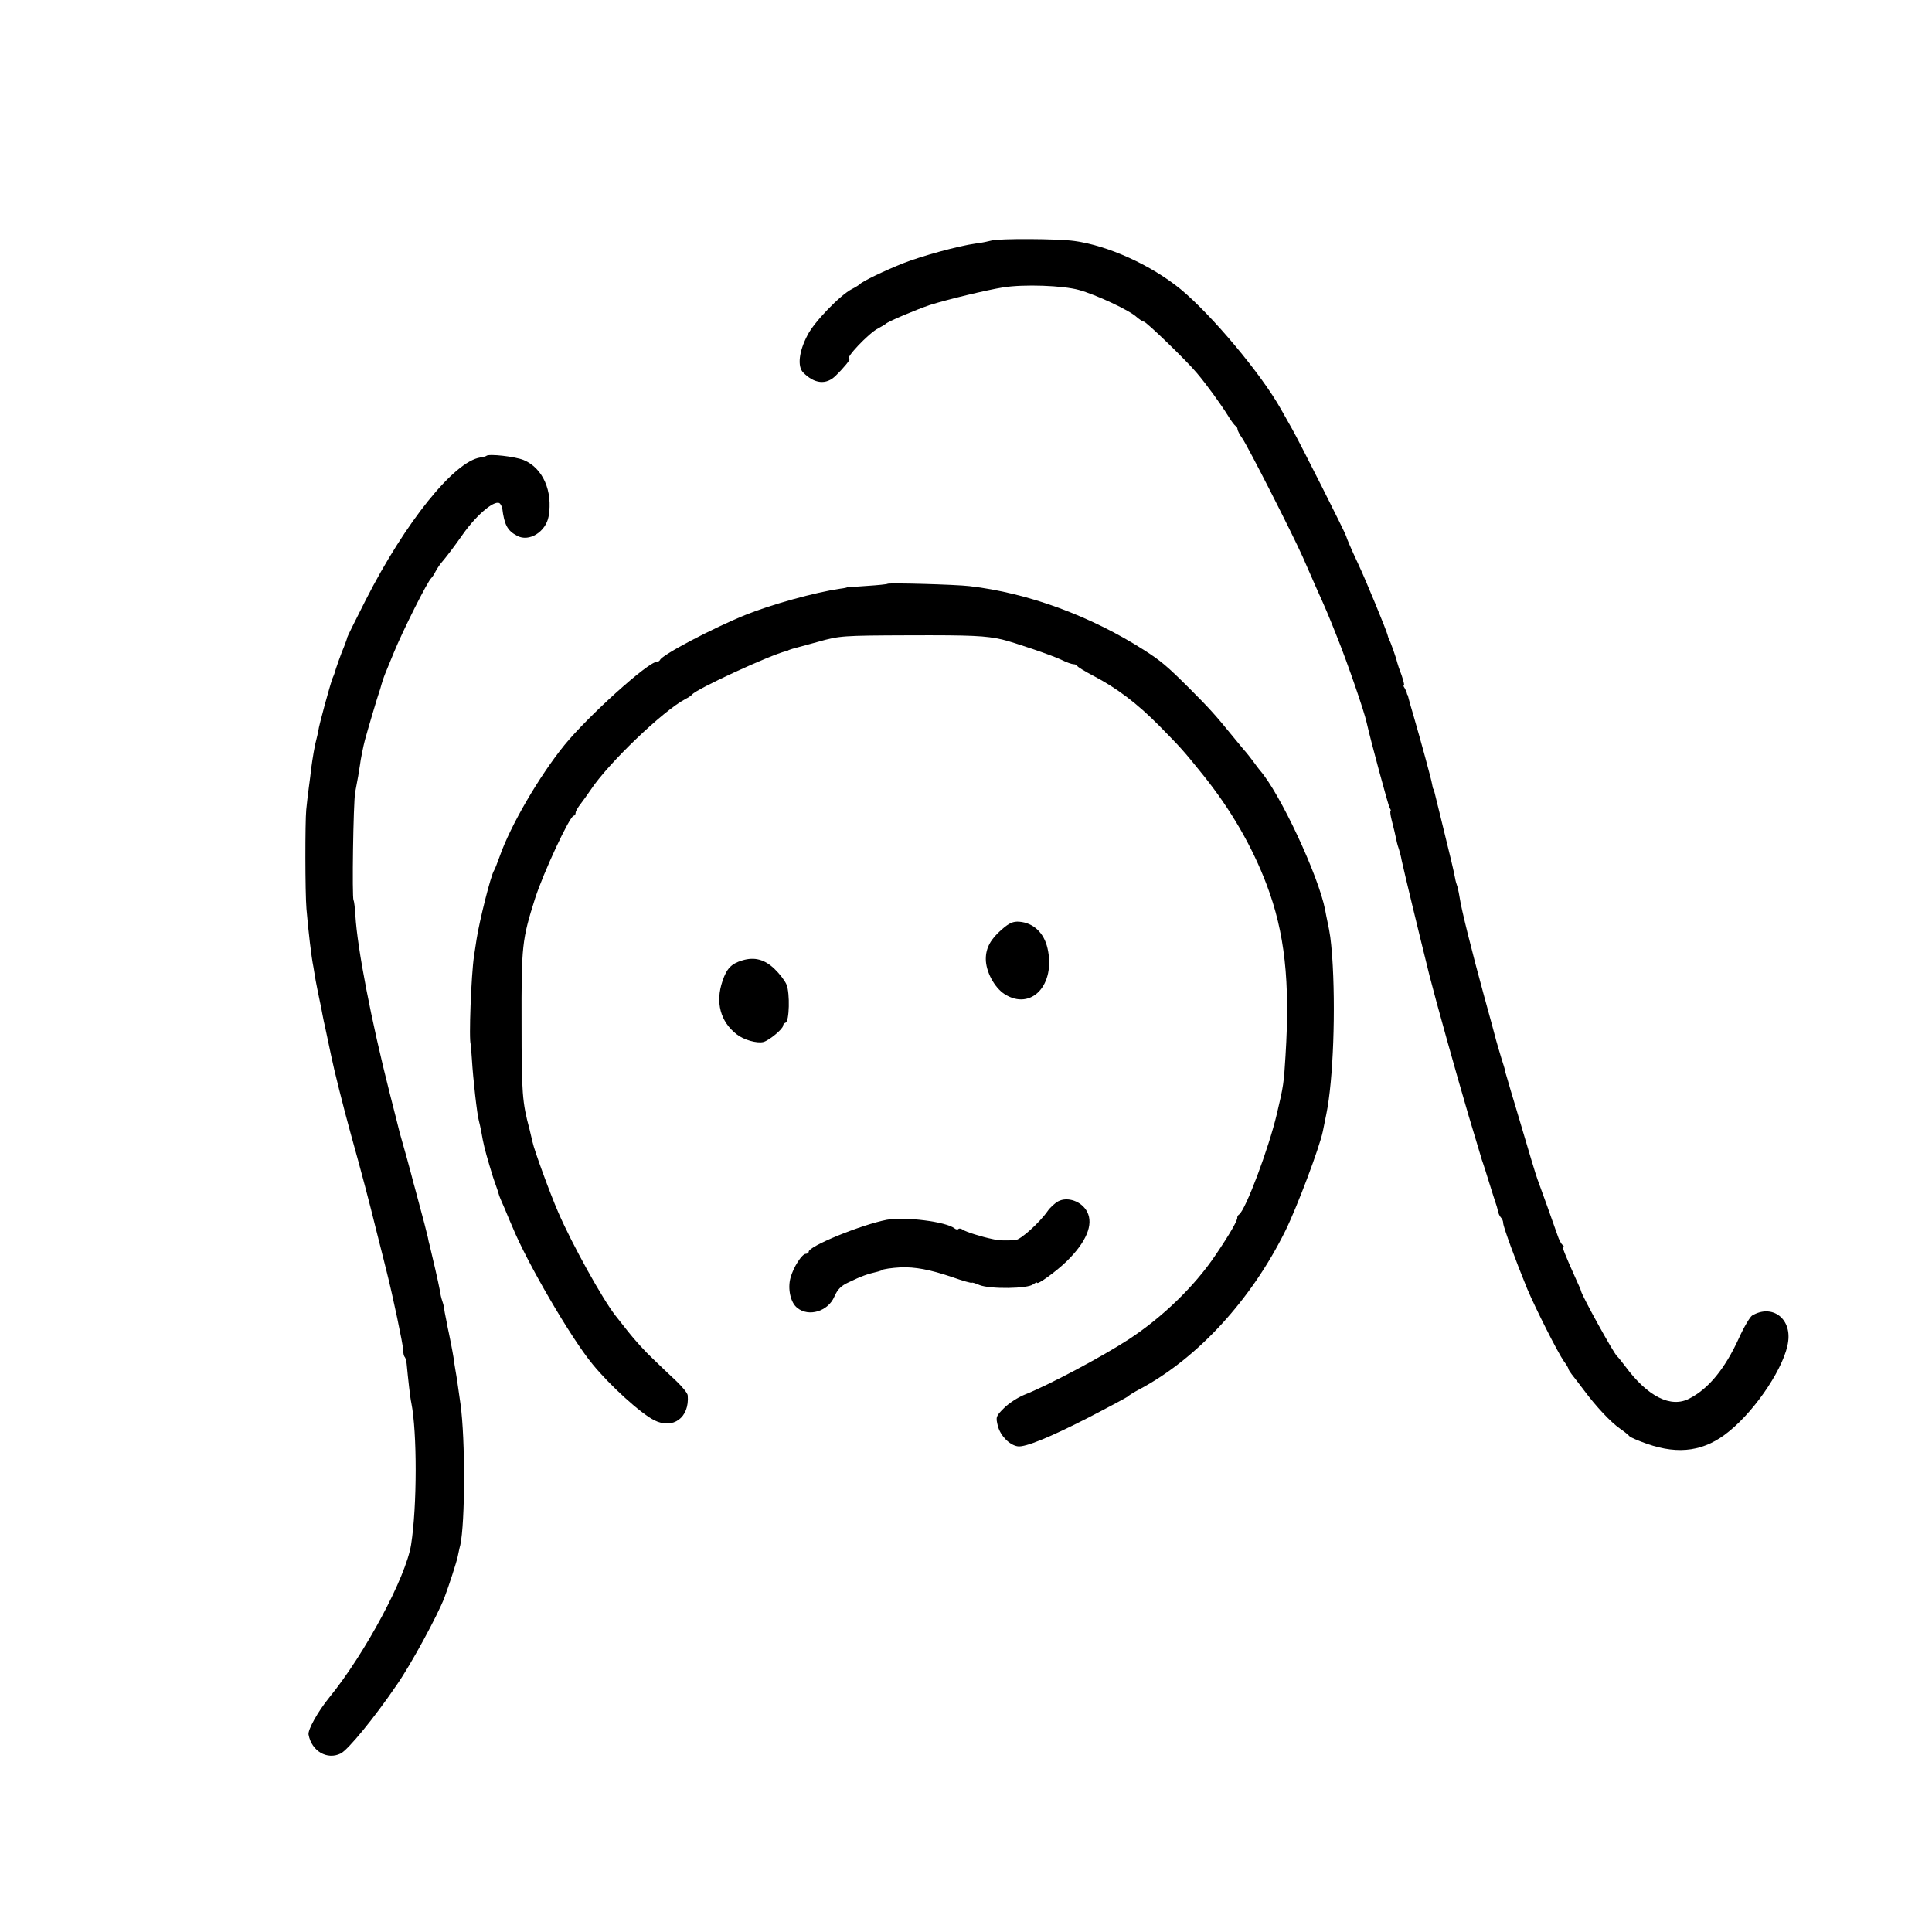
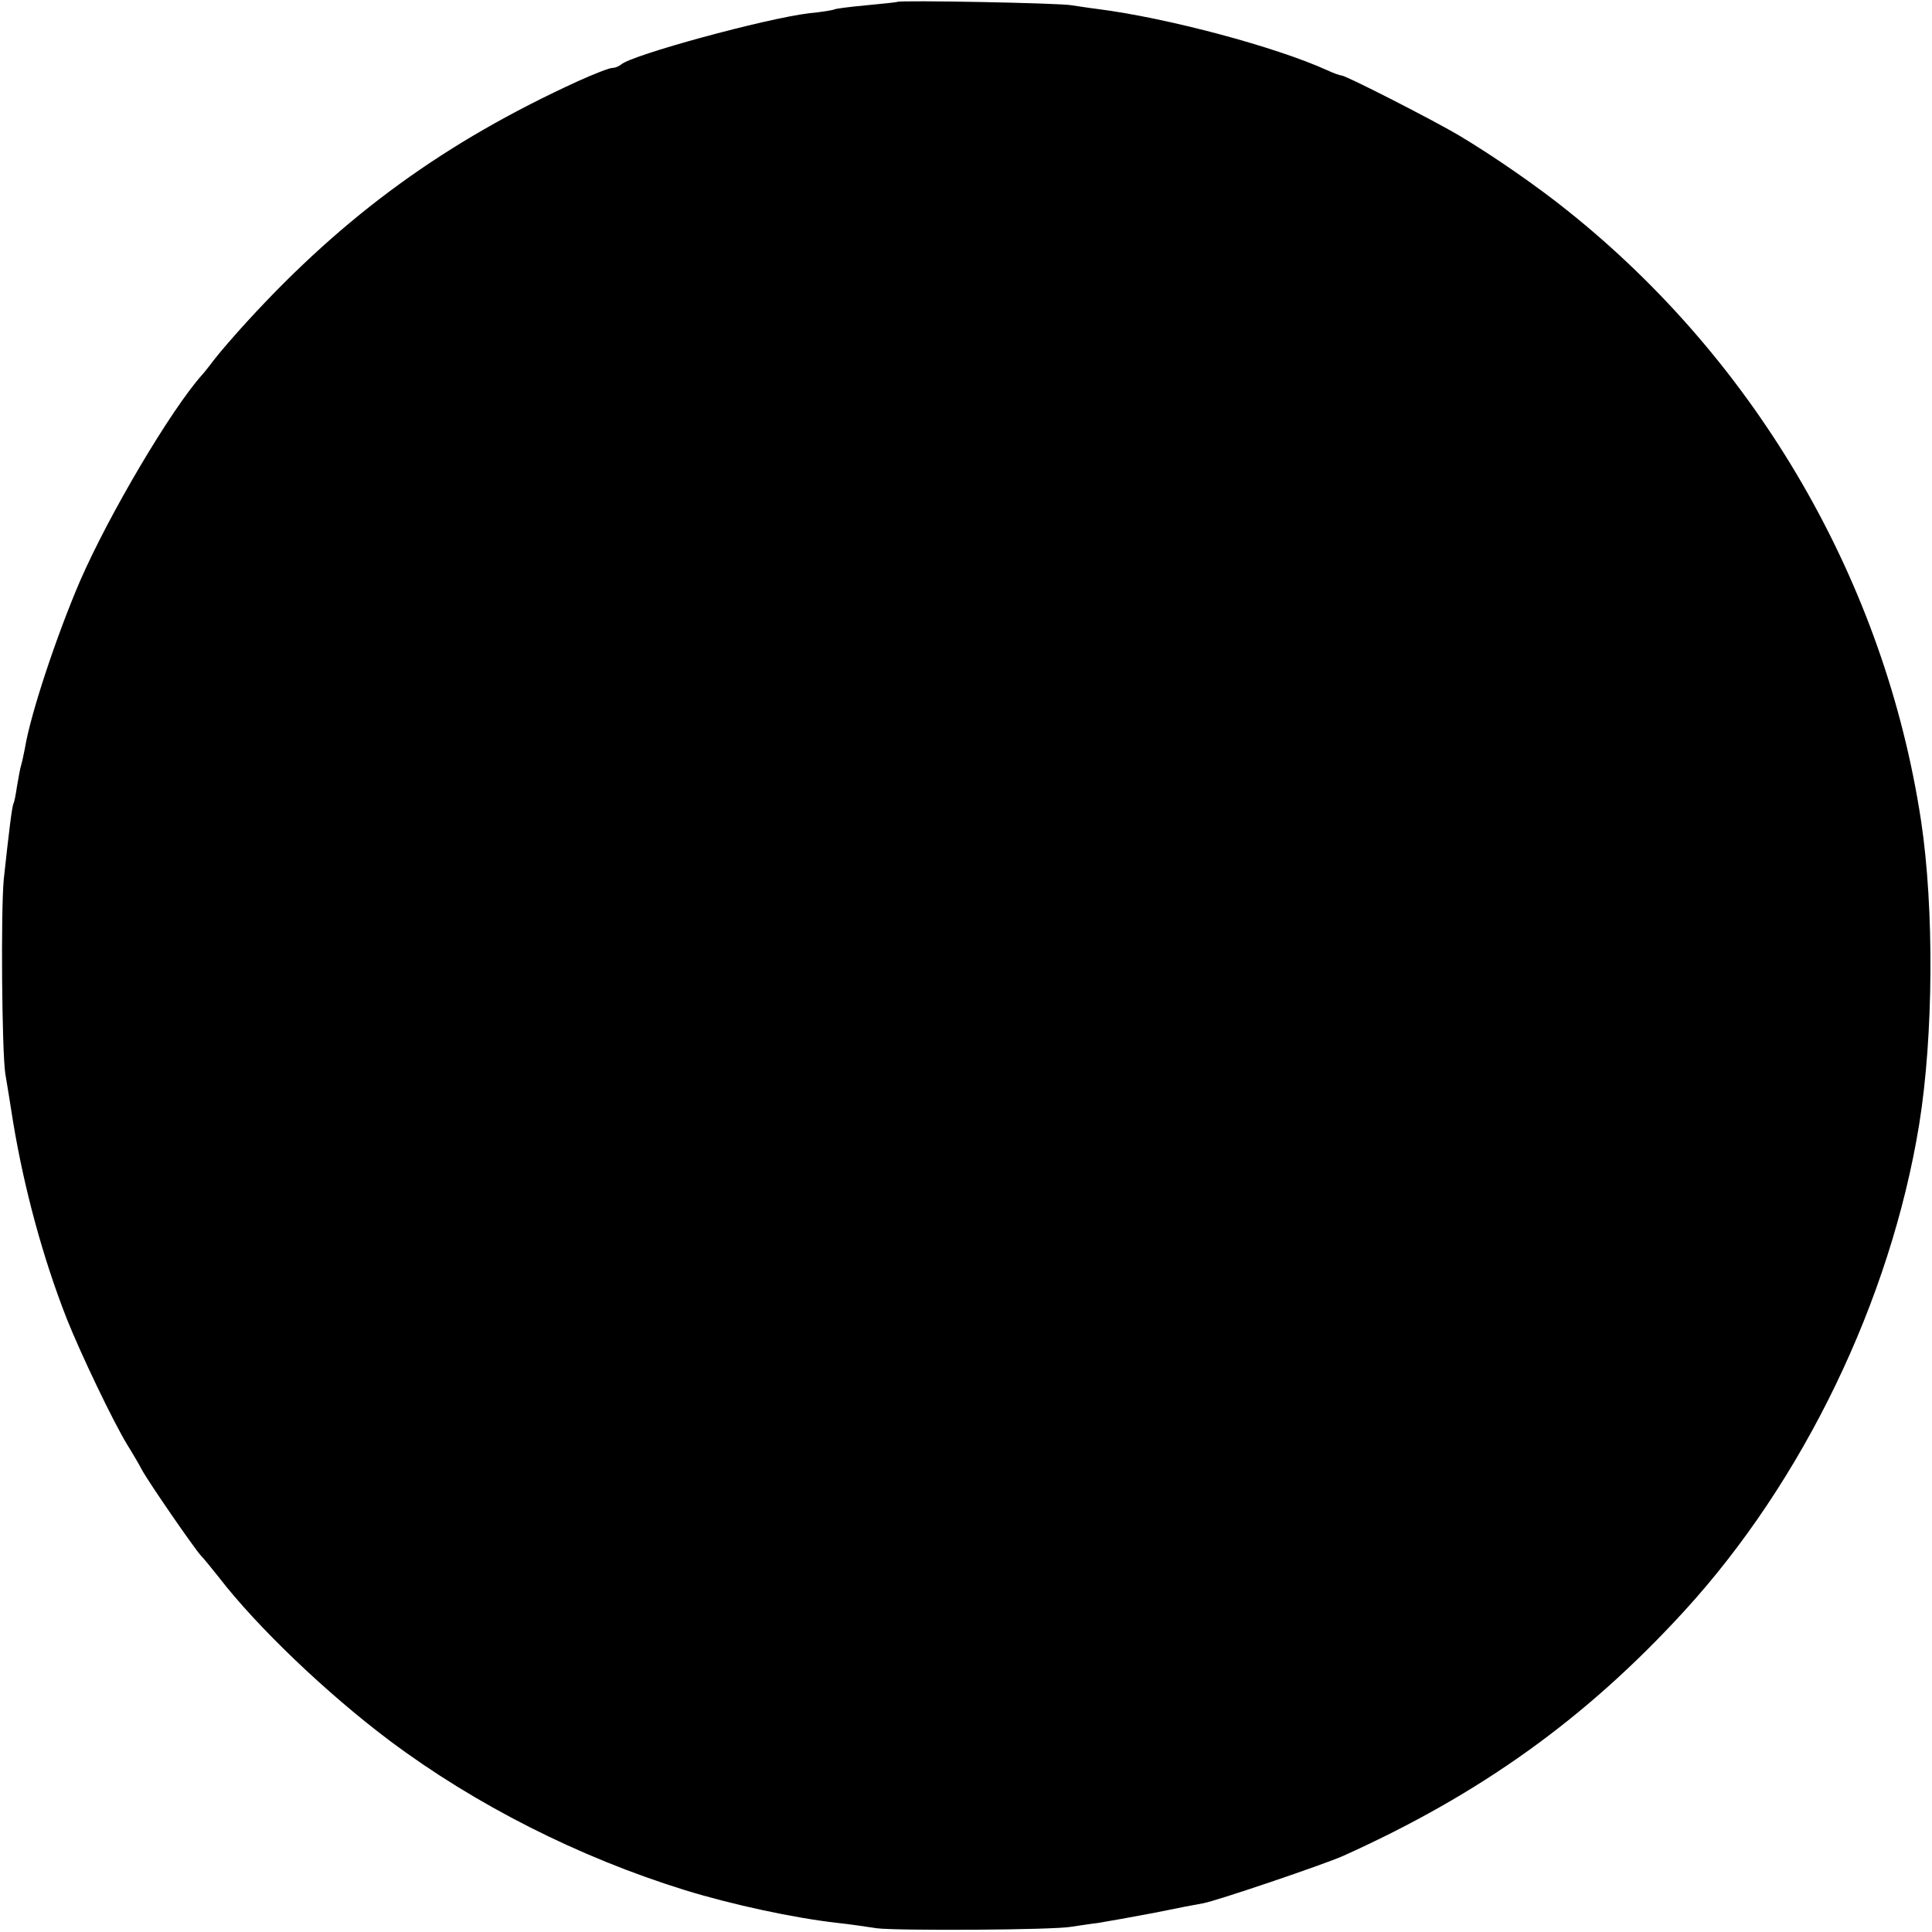
- <svg xmlns="http://www.w3.org/2000/svg" version="1.0" width="829pt" height="829pt" viewBox="0 0 829 829" preserveAspectRatio="xMidYMid meet">
-   <g transform="translate(0,829) scale(0.1,-0.1)" fill="#000000" stroke="none">
-     <path d="M4255 7258 c-16 -4 -48 -11 -69 -13 -73 -10 -230 -53 -309 -84 -81 -32 -178 -79 -187 -90 -3 -3 -18 -13 -34 -21 -50 -25 -163 -142 -191 -198 -37 -70 -44 -134 -19 -160 48 -49 99 -55 140 -14 36 35 66 72 58 72 -21 0 83 110 124 131 15 8 29 16 32 19 9 10 128 60 189 81 72 23 246 65 316 76 89 14 255 8 324 -11 73 -20 219 -88 249 -117 12 -10 25 -19 30 -19 10 0 182 -166 227 -220 42 -49 106 -138 135 -185 13 -22 28 -41 32 -43 4 -2 8 -8 8 -14 0 -5 9 -23 20 -38 24 -34 213 -405 260 -510 18 -41 44 -100 57 -130 45 -100 51 -114 93 -220 42 -105 114 -313 124 -360 18 -80 93 -357 99 -367 5 -7 6 -13 4 -13 -3 0 -1 -17 4 -37 9 -34 17 -69 23 -98 1 -5 5 -19 9 -30 3 -11 9 -31 11 -45 11 -51 74 -312 120 -497 26 -103 114 -418 167 -598 28 -93 52 -174 54 -180 1 -5 5 -17 8 -25 3 -8 15 -46 27 -85 12 -38 24 -77 27 -85 3 -8 8 -24 10 -35 2 -11 8 -24 13 -29 6 -6 10 -16 10 -24 0 -16 55 -165 103 -282 36 -85 130 -272 158 -312 11 -14 19 -29 19 -32 0 -3 7 -14 14 -23 8 -10 32 -41 53 -69 52 -70 114 -136 154 -164 19 -13 37 -28 40 -32 3 -5 38 -20 78 -34 136 -47 247 -31 350 54 119 96 242 284 254 387 13 100 -71 160 -155 110 -9 -6 -35 -49 -57 -98 -60 -131 -130 -216 -212 -258 -79 -42 -179 8 -275 138 -16 21 -31 40 -35 43 -15 13 -149 256 -155 280 0 3 -8 22 -18 43 -56 125 -64 147 -58 147 4 0 2 4 -3 8 -6 4 -16 23 -22 42 -11 32 -73 206 -86 240 -6 15 -38 122 -92 305 -15 50 -32 106 -37 125 -6 19 -11 37 -11 40 0 3 -7 25 -15 50 -8 25 -17 59 -22 75 -4 17 -28 104 -53 195 -51 186 -97 371 -103 414 -2 15 -7 38 -10 50 -4 11 -9 28 -10 36 -8 41 -18 83 -64 270 -27 111 -28 115 -30 115 -1 0 -3 9 -5 20 -3 20 -50 192 -80 295 -9 30 -18 62 -20 70 -2 8 -4 16 -5 18 -2 1 -3 5 -4 10 -1 4 -5 13 -9 20 -5 6 -6 12 -3 12 3 0 -2 19 -10 43 -9 23 -17 47 -18 52 -4 19 -29 90 -35 100 -3 6 -6 15 -7 20 -3 16 -93 235 -126 305 -31 66 -50 111 -52 120 -3 13 -199 402 -232 460 -20 36 -42 74 -48 85 -84 150 -296 403 -430 514 -126 103 -310 187 -456 207 -71 10 -322 11 -355 2z" />
-     <path d="M2087 6334 c-2 -2 -13 -5 -26 -7 -112 -17 -321 -276 -492 -612 -43 -85 -79 -157 -79 -160 0 -3 -6 -20 -13 -38 -12 -27 -38 -101 -42 -117 -1 -3 -4 -12 -8 -20 -10 -26 -59 -204 -61 -225 -2 -11 -6 -29 -9 -40 -6 -20 -16 -79 -22 -125 -1 -14 -6 -50 -10 -80 -4 -30 -9 -73 -11 -95 -5 -52 -5 -354 1 -425 8 -95 21 -206 30 -250 2 -14 7 -41 10 -60 4 -19 10 -53 15 -75 5 -22 11 -53 14 -70 3 -16 8 -40 11 -52 8 -37 14 -65 26 -123 11 -55 53 -223 84 -335 48 -172 80 -294 111 -420 20 -77 39 -156 44 -175 24 -94 70 -311 70 -333 0 -13 3 -27 7 -30 3 -4 7 -17 8 -30 6 -63 15 -145 20 -167 25 -125 25 -443 -1 -608 -22 -139 -197 -467 -352 -657 -48 -59 -92 -138 -88 -158 13 -71 80 -110 138 -81 32 16 145 154 241 295 60 86 175 298 204 374 20 53 52 152 57 176 3 13 7 35 11 49 21 96 22 453 1 605 -12 84 -16 114 -22 147 -3 18 -7 42 -8 53 -2 11 -6 36 -10 55 -4 19 -8 42 -10 50 -2 8 -7 33 -11 55 -5 22 -9 47 -10 55 -1 8 -5 22 -8 30 -3 8 -8 29 -10 45 -5 28 -32 146 -43 190 -3 11 -7 27 -8 35 -2 8 -9 35 -15 60 -7 25 -14 52 -16 60 -2 8 -9 35 -16 60 -7 25 -13 50 -15 55 -1 6 -14 53 -28 105 -15 52 -29 102 -31 110 -2 8 -21 85 -43 170 -79 311 -139 622 -147 762 -2 31 -5 60 -8 65 -7 11 -1 419 7 463 4 19 9 51 13 70 3 19 7 42 8 50 1 14 15 84 21 105 9 34 56 193 61 205 3 8 7 22 9 30 2 8 9 30 17 50 8 19 25 60 37 90 38 93 145 307 161 320 3 3 12 15 18 28 7 13 19 31 27 40 15 17 52 65 89 118 64 91 146 157 162 131 4 -6 8 -14 8 -17 9 -72 22 -97 64 -119 51 -28 123 17 135 83 19 109 -25 208 -107 242 -36 15 -150 28 -160 18z" />
-     <path d="M3808 5785 c-2 -2 -41 -6 -88 -9 -47 -3 -85 -6 -85 -6 0 -1 -13 -4 -30 -6 -109 -16 -293 -67 -405 -112 -139 -56 -360 -172 -368 -194 -2 -4 -8 -8 -14 -8 -37 0 -294 -232 -396 -357 -108 -133 -232 -346 -278 -478 -10 -27 -20 -54 -24 -60 -14 -21 -63 -217 -75 -295 -4 -25 -9 -57 -11 -72 -12 -78 -23 -363 -14 -380 0 -2 3 -31 5 -65 5 -83 22 -235 30 -263 2 -8 7 -28 10 -45 9 -53 15 -77 35 -145 17 -57 16 -52 22 -70 8 -21 19 -55 19 -57 0 -2 11 -29 25 -60 13 -32 28 -67 33 -78 62 -152 250 -475 343 -588 75 -92 206 -211 265 -241 81 -41 152 11 144 106 0 9 -22 36 -48 61 -27 25 -73 69 -104 99 -31 29 -77 80 -103 113 -26 33 -51 65 -56 71 -54 69 -185 304 -245 443 -34 78 -103 266 -110 301 -2 8 -8 33 -13 55 -31 115 -34 155 -34 450 -1 339 2 363 58 540 35 109 149 355 166 355 4 0 8 6 8 13 0 6 10 23 21 37 11 14 30 41 43 60 76 115 311 340 406 390 14 7 27 16 30 20 16 23 338 171 403 186 4 1 8 2 10 4 1 1 9 3 17 6 8 2 58 16 110 30 92 26 103 27 390 28 271 1 329 -2 400 -18 47 -11 215 -68 254 -87 22 -11 45 -19 52 -19 7 0 14 -3 16 -7 2 -5 32 -23 68 -42 103 -54 188 -118 285 -216 95 -97 99 -101 187 -210 119 -148 211 -307 273 -471 78 -206 101 -416 81 -734 -7 -118 -9 -131 -37 -249 -35 -149 -134 -412 -162 -432 -5 -3 -8 -9 -8 -13 2 -12 -32 -71 -93 -161 -90 -134 -228 -267 -371 -361 -115 -75 -346 -198 -450 -239 -27 -11 -66 -36 -87 -57 -35 -35 -36 -38 -26 -78 11 -41 50 -81 85 -86 31 -5 137 38 303 123 91 47 167 88 170 91 3 4 25 18 50 31 248 132 479 383 626 681 51 104 146 357 160 425 2 11 9 44 15 74 30 145 41 454 25 681 -6 71 -8 90 -21 150 -3 14 -7 34 -9 46 -28 145 -194 502 -281 600 -5 7 -19 24 -30 40 -11 15 -25 32 -30 38 -6 6 -30 36 -55 66 -74 91 -101 121 -185 205 -98 98 -125 120 -195 165 -230 147 -499 246 -750 275 -58 7 -347 15 -352 10z" />
-     <path d="M4300 4303 c-49 -42 -70 -80 -70 -128 0 -54 37 -123 81 -151 114 -72 219 40 184 196 -15 67 -60 110 -121 115 -26 2 -43 -5 -74 -32z" />
-     <path d="M3185 4169 c-47 -14 -67 -35 -85 -89 -31 -91 -9 -174 61 -228 30 -24 87 -40 115 -33 25 7 84 56 84 70 0 5 5 11 11 13 16 5 19 126 4 163 -7 17 -30 47 -52 68 -42 40 -85 52 -138 36z" />
-     <path d="M4540 3135 c-14 -8 -34 -26 -45 -42 -35 -50 -116 -123 -138 -124 -40 -3 -72 -2 -97 4 -49 10 -115 31 -128 40 -7 5 -15 7 -19 4 -3 -4 -11 -3 -17 2 -36 29 -212 51 -291 37 -109 -21 -335 -113 -335 -137 0 -5 -6 -9 -12 -9 -17 0 -54 -58 -66 -103 -13 -46 0 -107 29 -129 49 -40 132 -15 159 48 14 32 29 47 62 62 56 27 79 35 126 46 9 3 17 5 17 6 0 4 43 10 80 12 61 2 123 -9 218 -41 48 -17 87 -28 87 -25 0 2 15 -2 33 -10 45 -18 207 -16 230 3 10 7 17 10 17 7 0 -11 82 48 127 92 84 82 116 158 88 212 -23 45 -84 67 -125 45z" />
+ <svg xmlns="http://www.w3.org/2000/svg" version="1.0" width="512pt" height="512pt" viewBox="0 0 512 512" preserveAspectRatio="xMidYMid meet">
+   <g transform="translate(0,512) scale(0.1,-0.1)" fill="#000000" stroke="none">
+     <path d="M2378 5115 c-2 -1 -39 -5 -82 -9 -44 -4 -82 -9 -85 -11 -4 -2 -34 -7 -66 -10 -117 -14 -472 -111 -499 -136 -6 -5 -16 -9 -23 -9 -8 0 -49 -16 -91 -35 -352 -161 -618 -354 -877 -637 -33 -36 -71 -80 -85 -98 -14 -18 -29 -38 -35 -44 -82 -92 -246 -369 -323 -546 -61 -142 -131 -351 -146 -443 -3 -15 -7 -35 -10 -45 -3 -9 -7 -34 -11 -56 -3 -21 -7 -41 -9 -45 -4 -6 -12 -72 -26 -201 -8 -85 -5 -454 4 -515 4 -22 13 -80 21 -130 29 -174 78 -357 142 -520 37 -93 123 -273 161 -335 12 -19 29 -48 38 -65 19 -35 138 -207 156 -227 7 -7 29 -34 48 -58 101 -131 286 -308 454 -434 226 -169 500 -308 781 -395 123 -38 289 -74 405 -87 30 -3 76 -10 103 -14 48 -7 471 -5 517 4 14 2 45 7 70 10 25 4 92 16 150 27 58 12 115 23 128 25 38 7 320 103 370 125 365 164 645 365 905 649 316 345 547 824 623 1290 38 235 40 573 5 805 -96 632 -434 1215 -936 1616 -78 63 -199 147 -290 201 -66 39 -298 158 -310 158 -4 0 -21 6 -38 14 -137 62 -421 138 -607 162 -25 3 -56 8 -70 10 -27 6 -456 14 -462 9z" />
  </g>
</svg>
